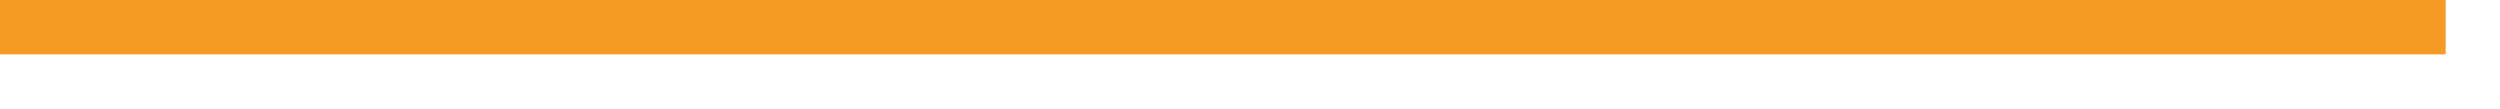
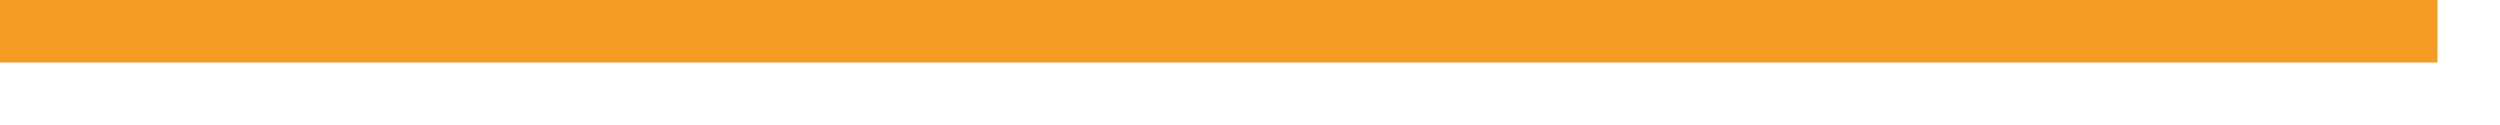
- <svg xmlns="http://www.w3.org/2000/svg" version="1.1" width="46px" height="2px">
-   <g transform="matrix(1 0 0 1 -415 -268 )">
-     <path d="M 415 268.5  L 460 268.5  " stroke-width="1" stroke="#f59a23" fill="none" />
+ <svg xmlns="http://www.w3.org/2000/svg" version="1.1" width="40px" height="2px">
+   <g transform="matrix(1 0 0 1 -424 -184 )">
+     <path d="M 424 184.5  L 463 184.5  " stroke-width="1" stroke="#f59a23" fill="none" />
  </g>
</svg>
